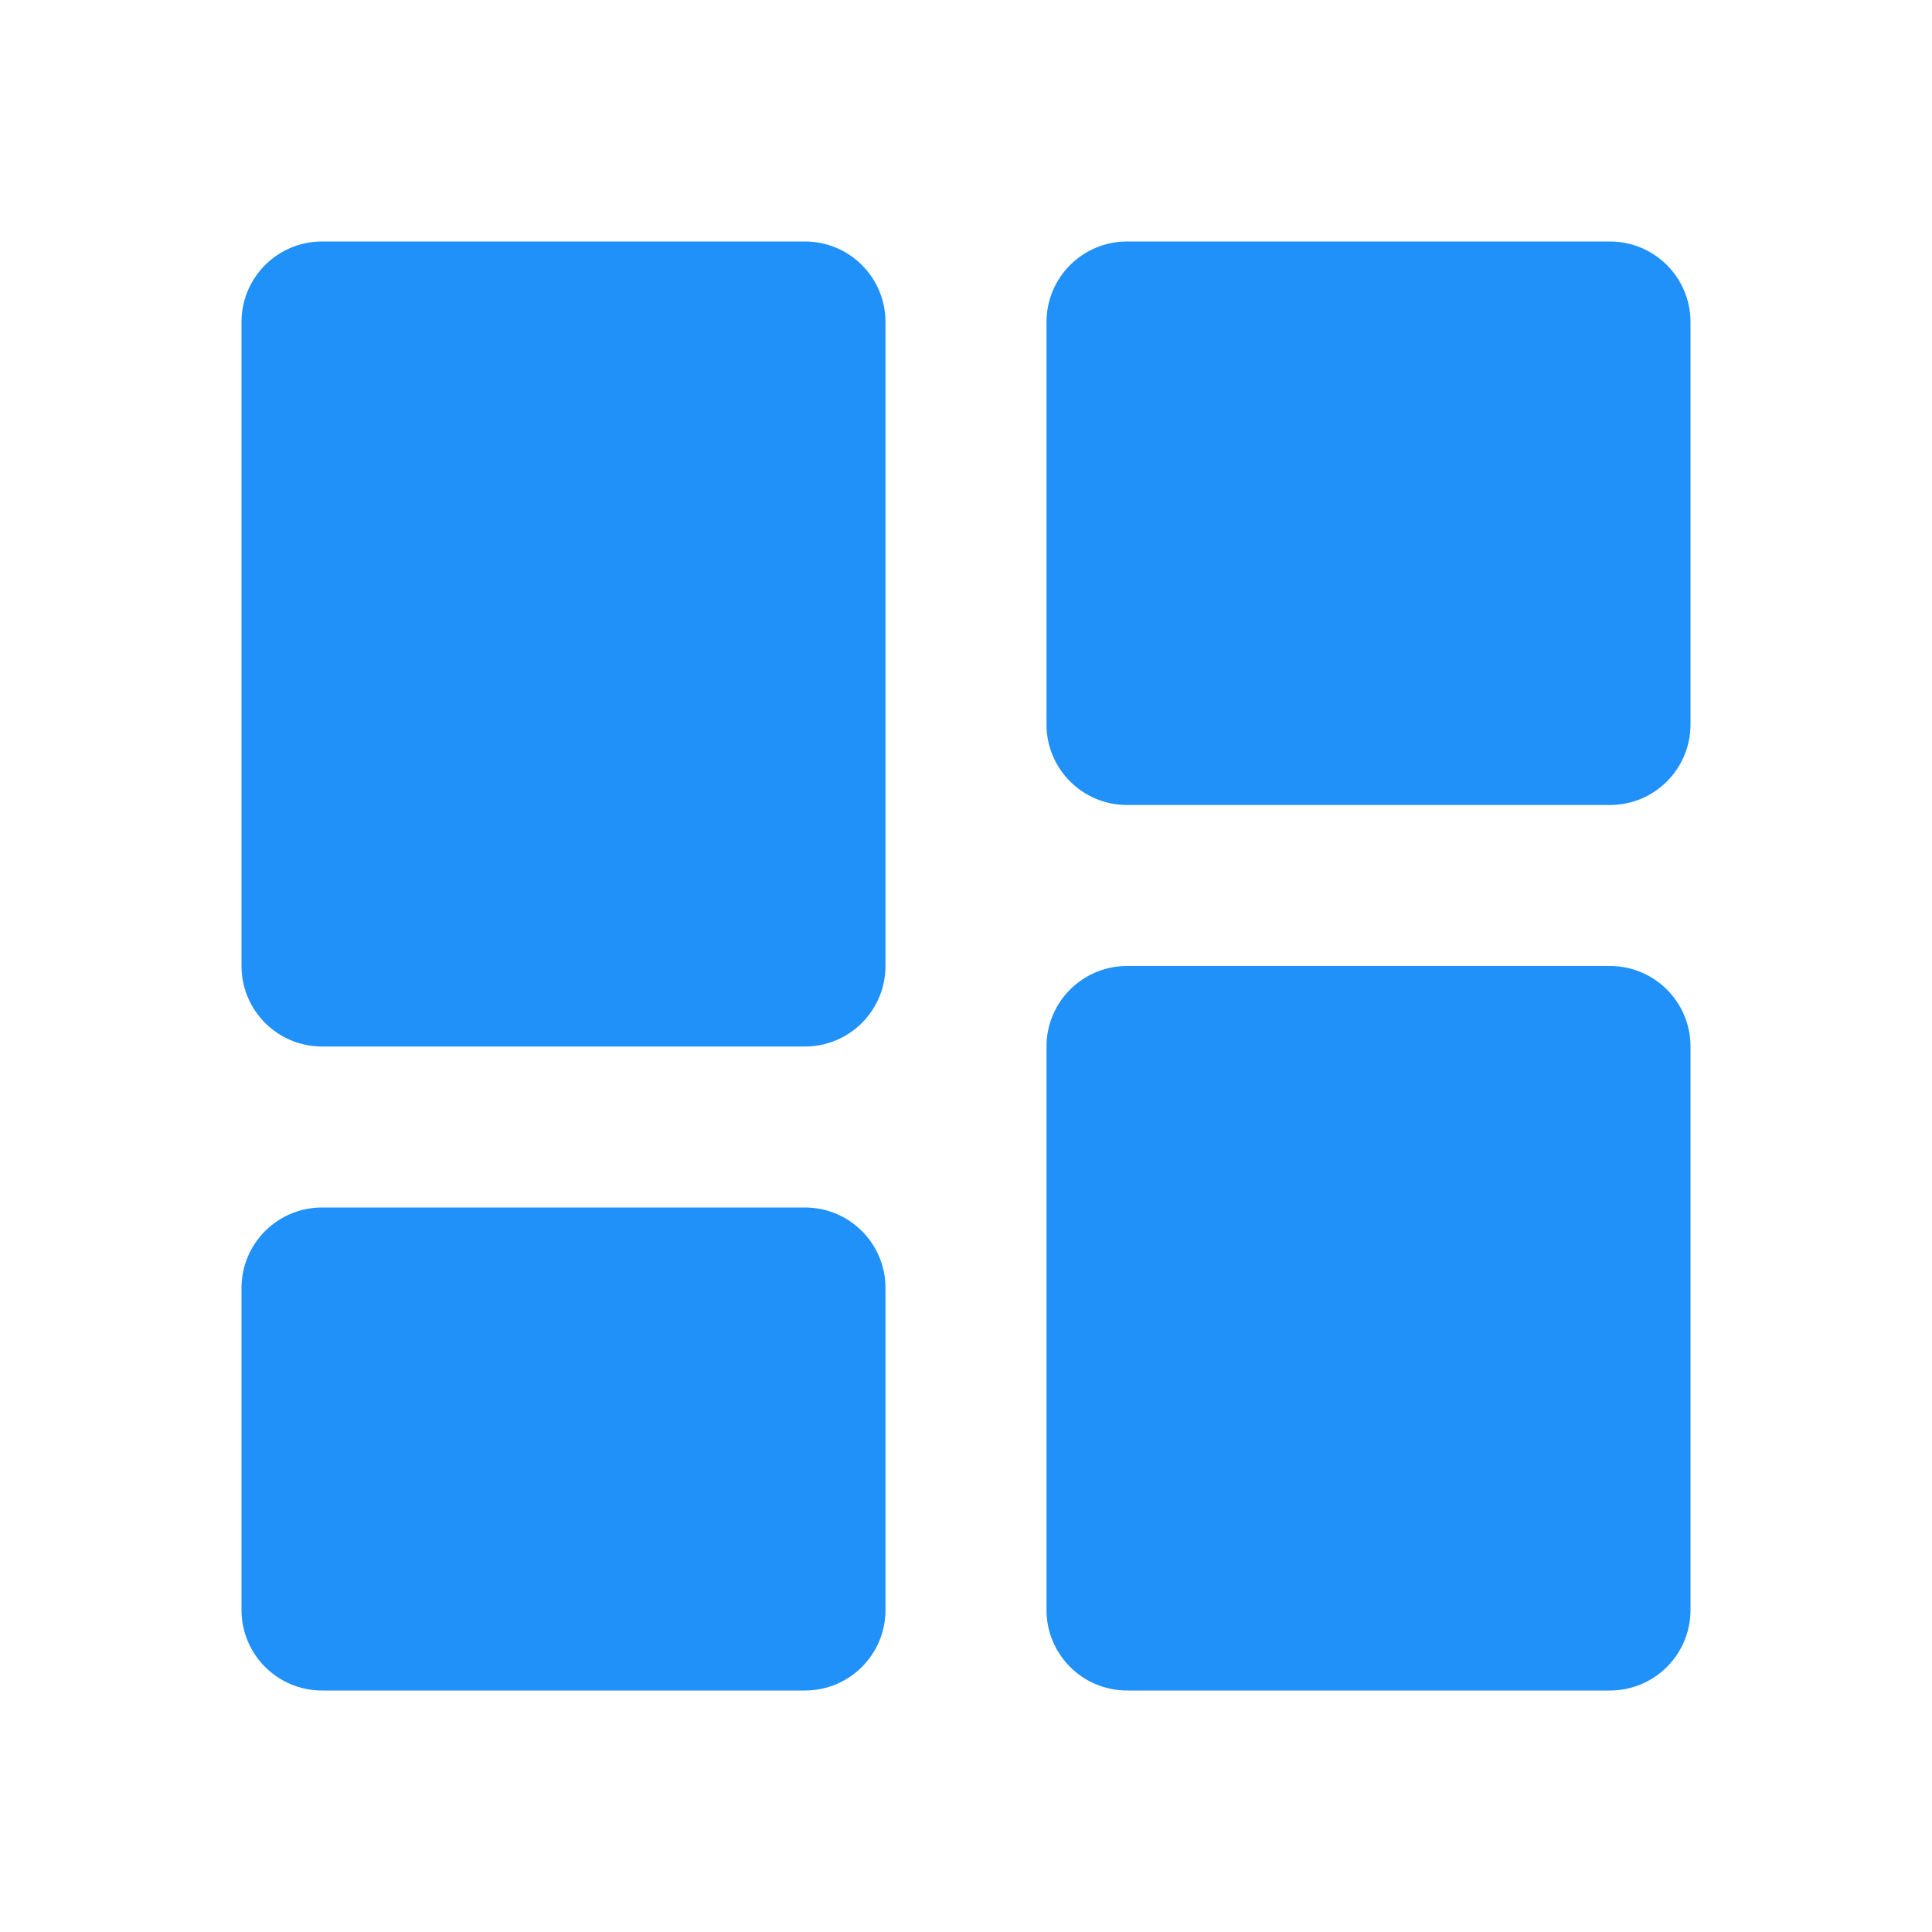
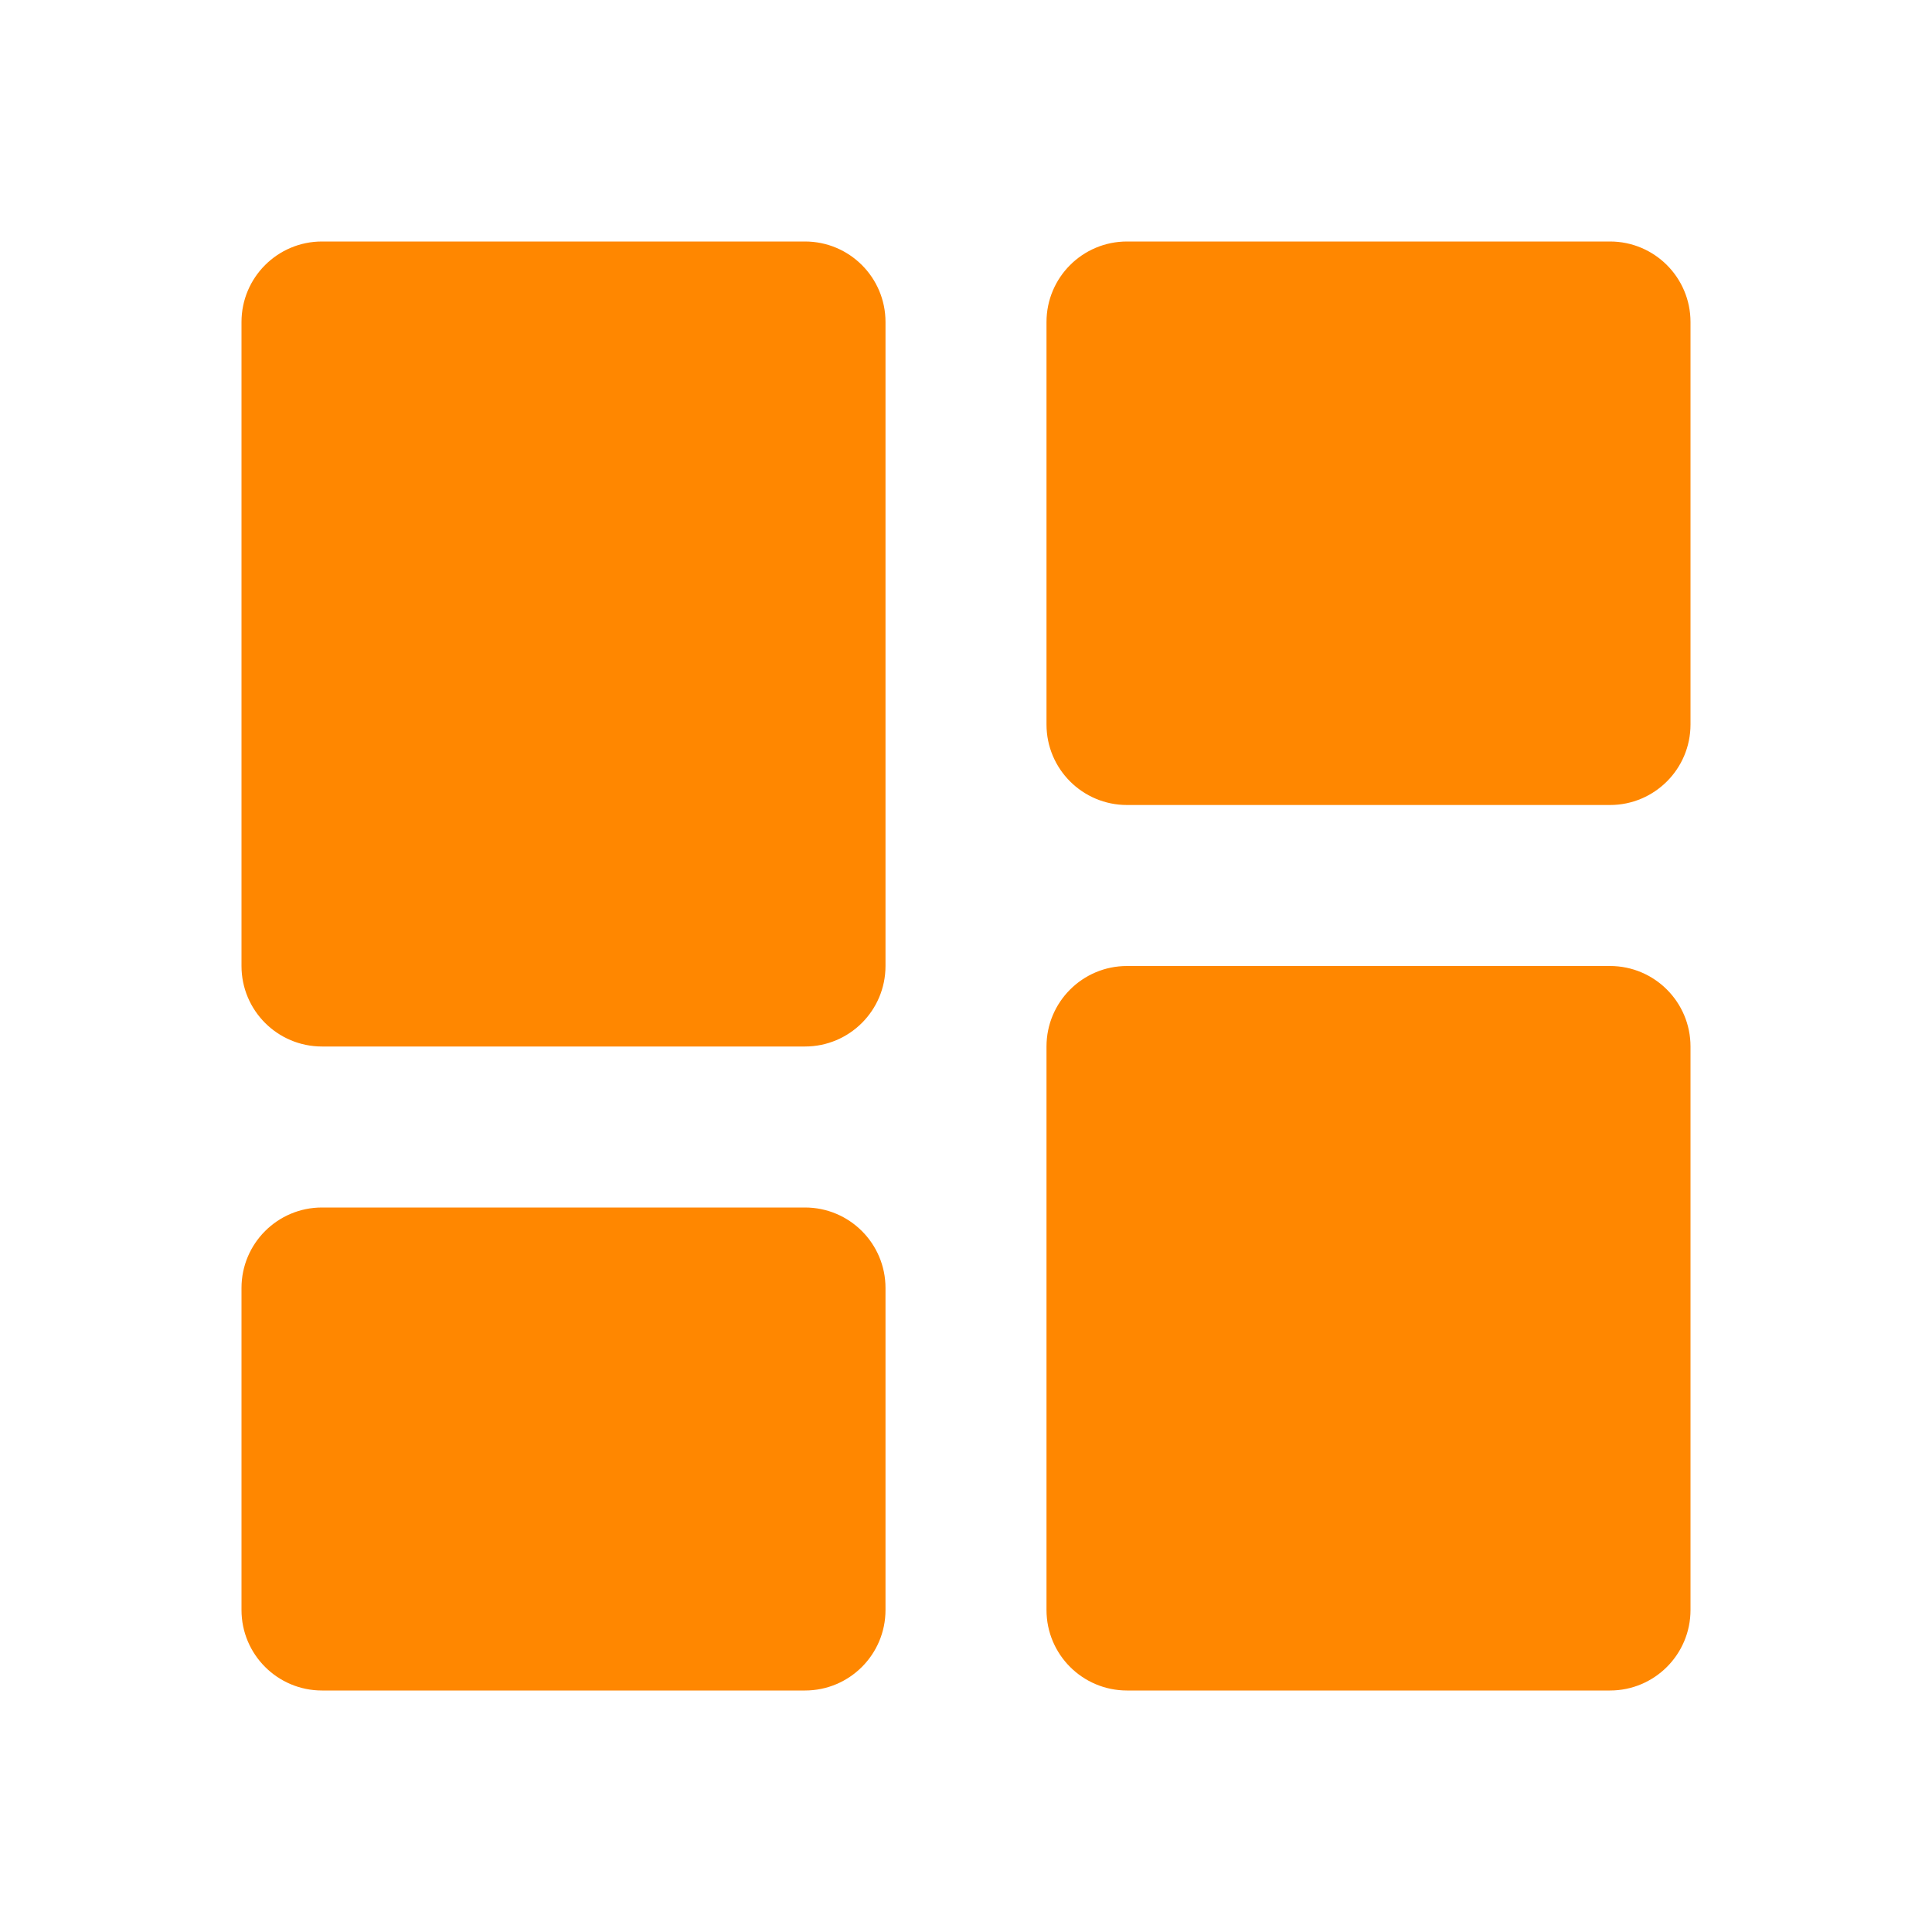
- <svg xmlns="http://www.w3.org/2000/svg" width="24" height="24" viewBox="0 0 24 24" style="fill: #2091f9;transform: ;msFilter:;">
+ <svg xmlns="http://www.w3.org/2000/svg" width="24" height="24" viewBox="0 0 24 24" style="fill: #FF8700;transform: ;msFilter:;">
  <path d="M4 13h6a1 1 0 0 0 1-1V4a1 1 0 0 0-1-1H4a1 1 0 0 0-1 1v8a1 1 0 0 0 1 1zm-1 7a1 1 0 0 0 1 1h6a1 1 0 0 0 1-1v-4a1 1 0 0 0-1-1H4a1 1 0 0 0-1 1v4zm10 0a1 1 0 0 0 1 1h6a1 1 0 0 0 1-1v-7a1 1 0 0 0-1-1h-6a1 1 0 0 0-1 1v7zm1-10h6a1 1 0 0 0 1-1V4a1 1 0 0 0-1-1h-6a1 1 0 0 0-1 1v5a1 1 0 0 0 1 1z">
    </path>
</svg>
